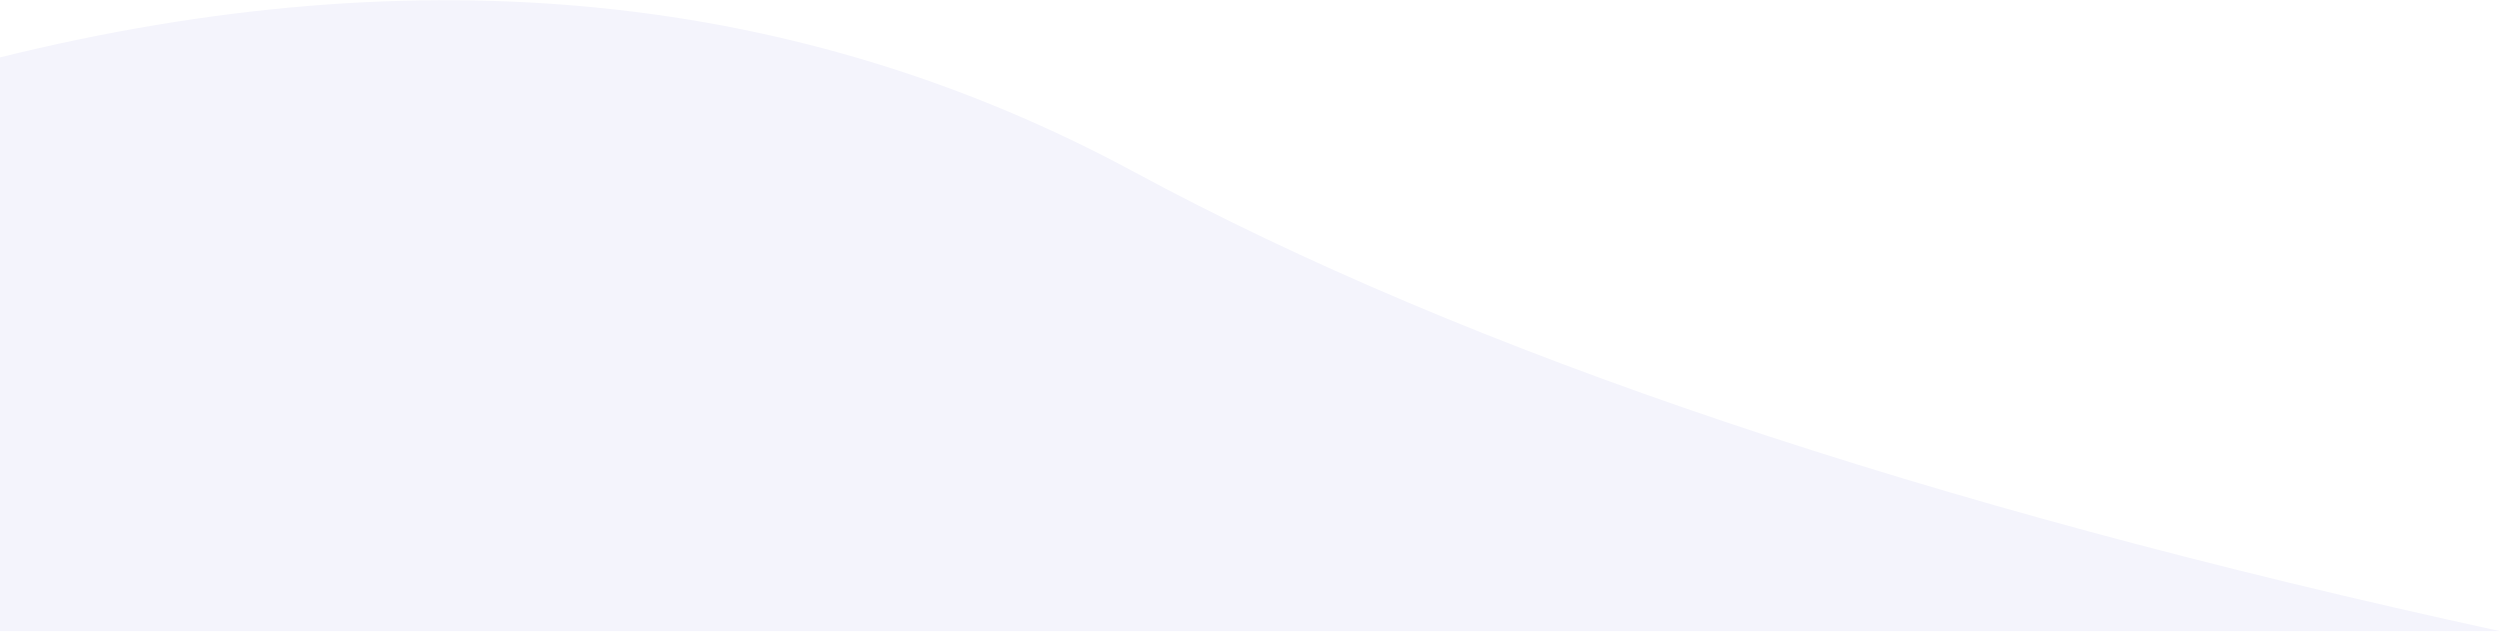
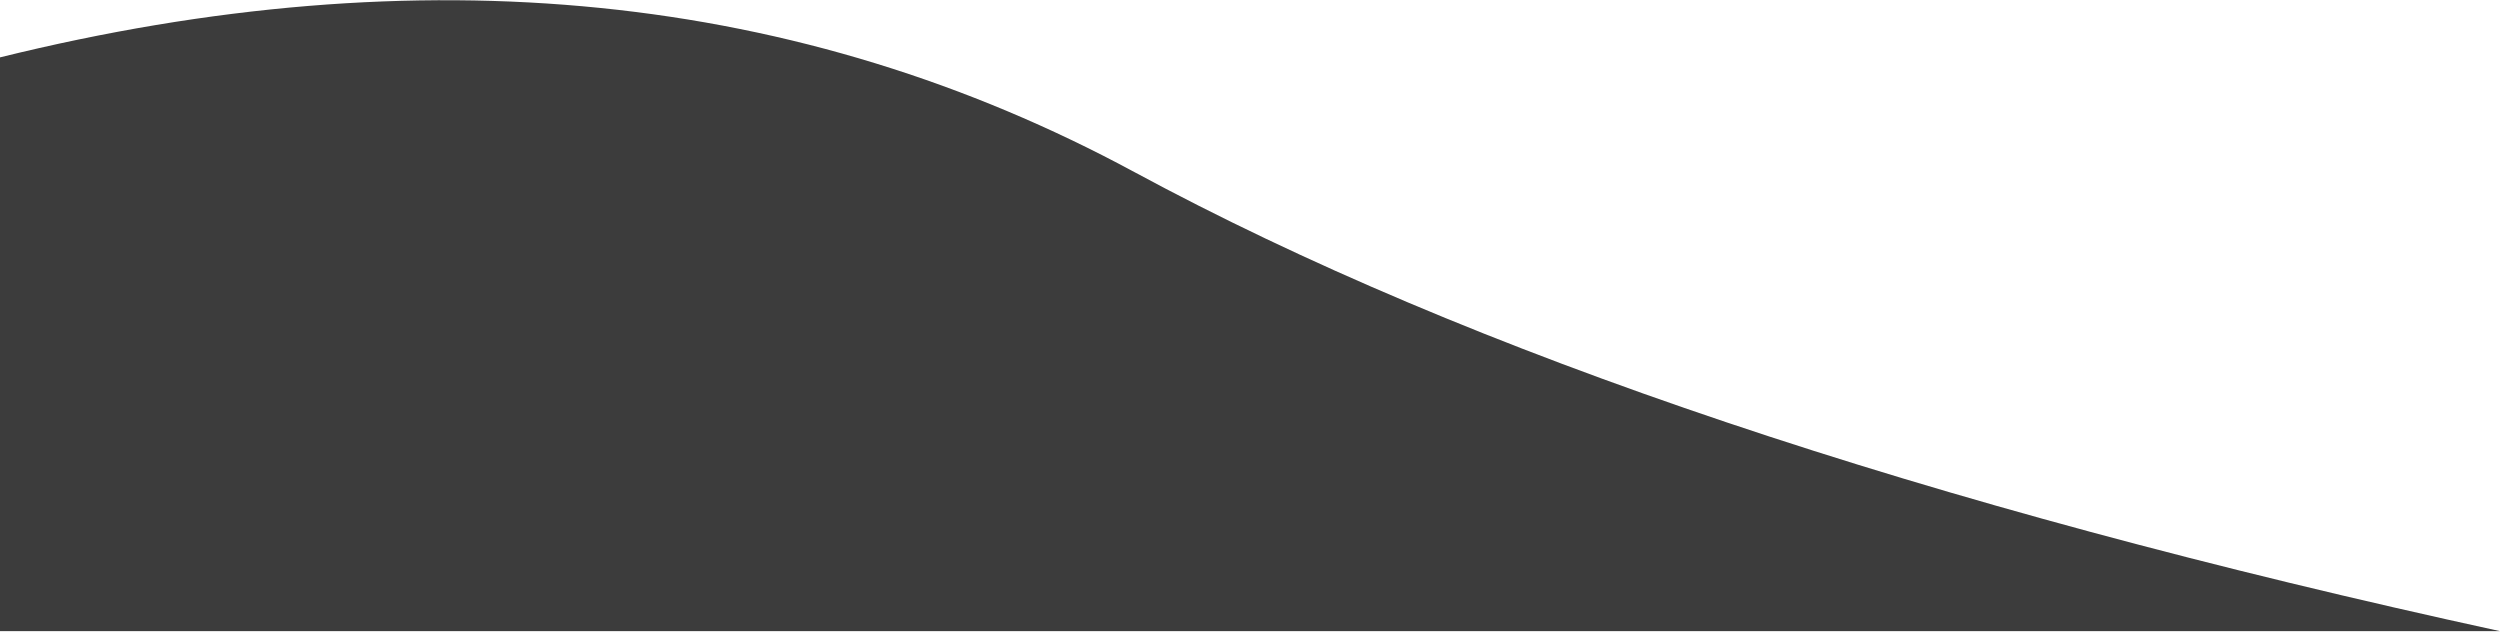
<svg xmlns="http://www.w3.org/2000/svg" width="610" height="154">
-   <path fill="#F4F4FC" fill-rule="evenodd" d="M610 154C469.493 123.42 358.432 86.087 276.818 42S102.93-11.42 0 14v140h610z" />
+   <path fill="#3c3c3c" fill-rule="evenodd" d="M610 154C469.493 123.42 358.432 86.087 276.818 42S102.93-11.42 0 14v140h610z" />
</svg>
